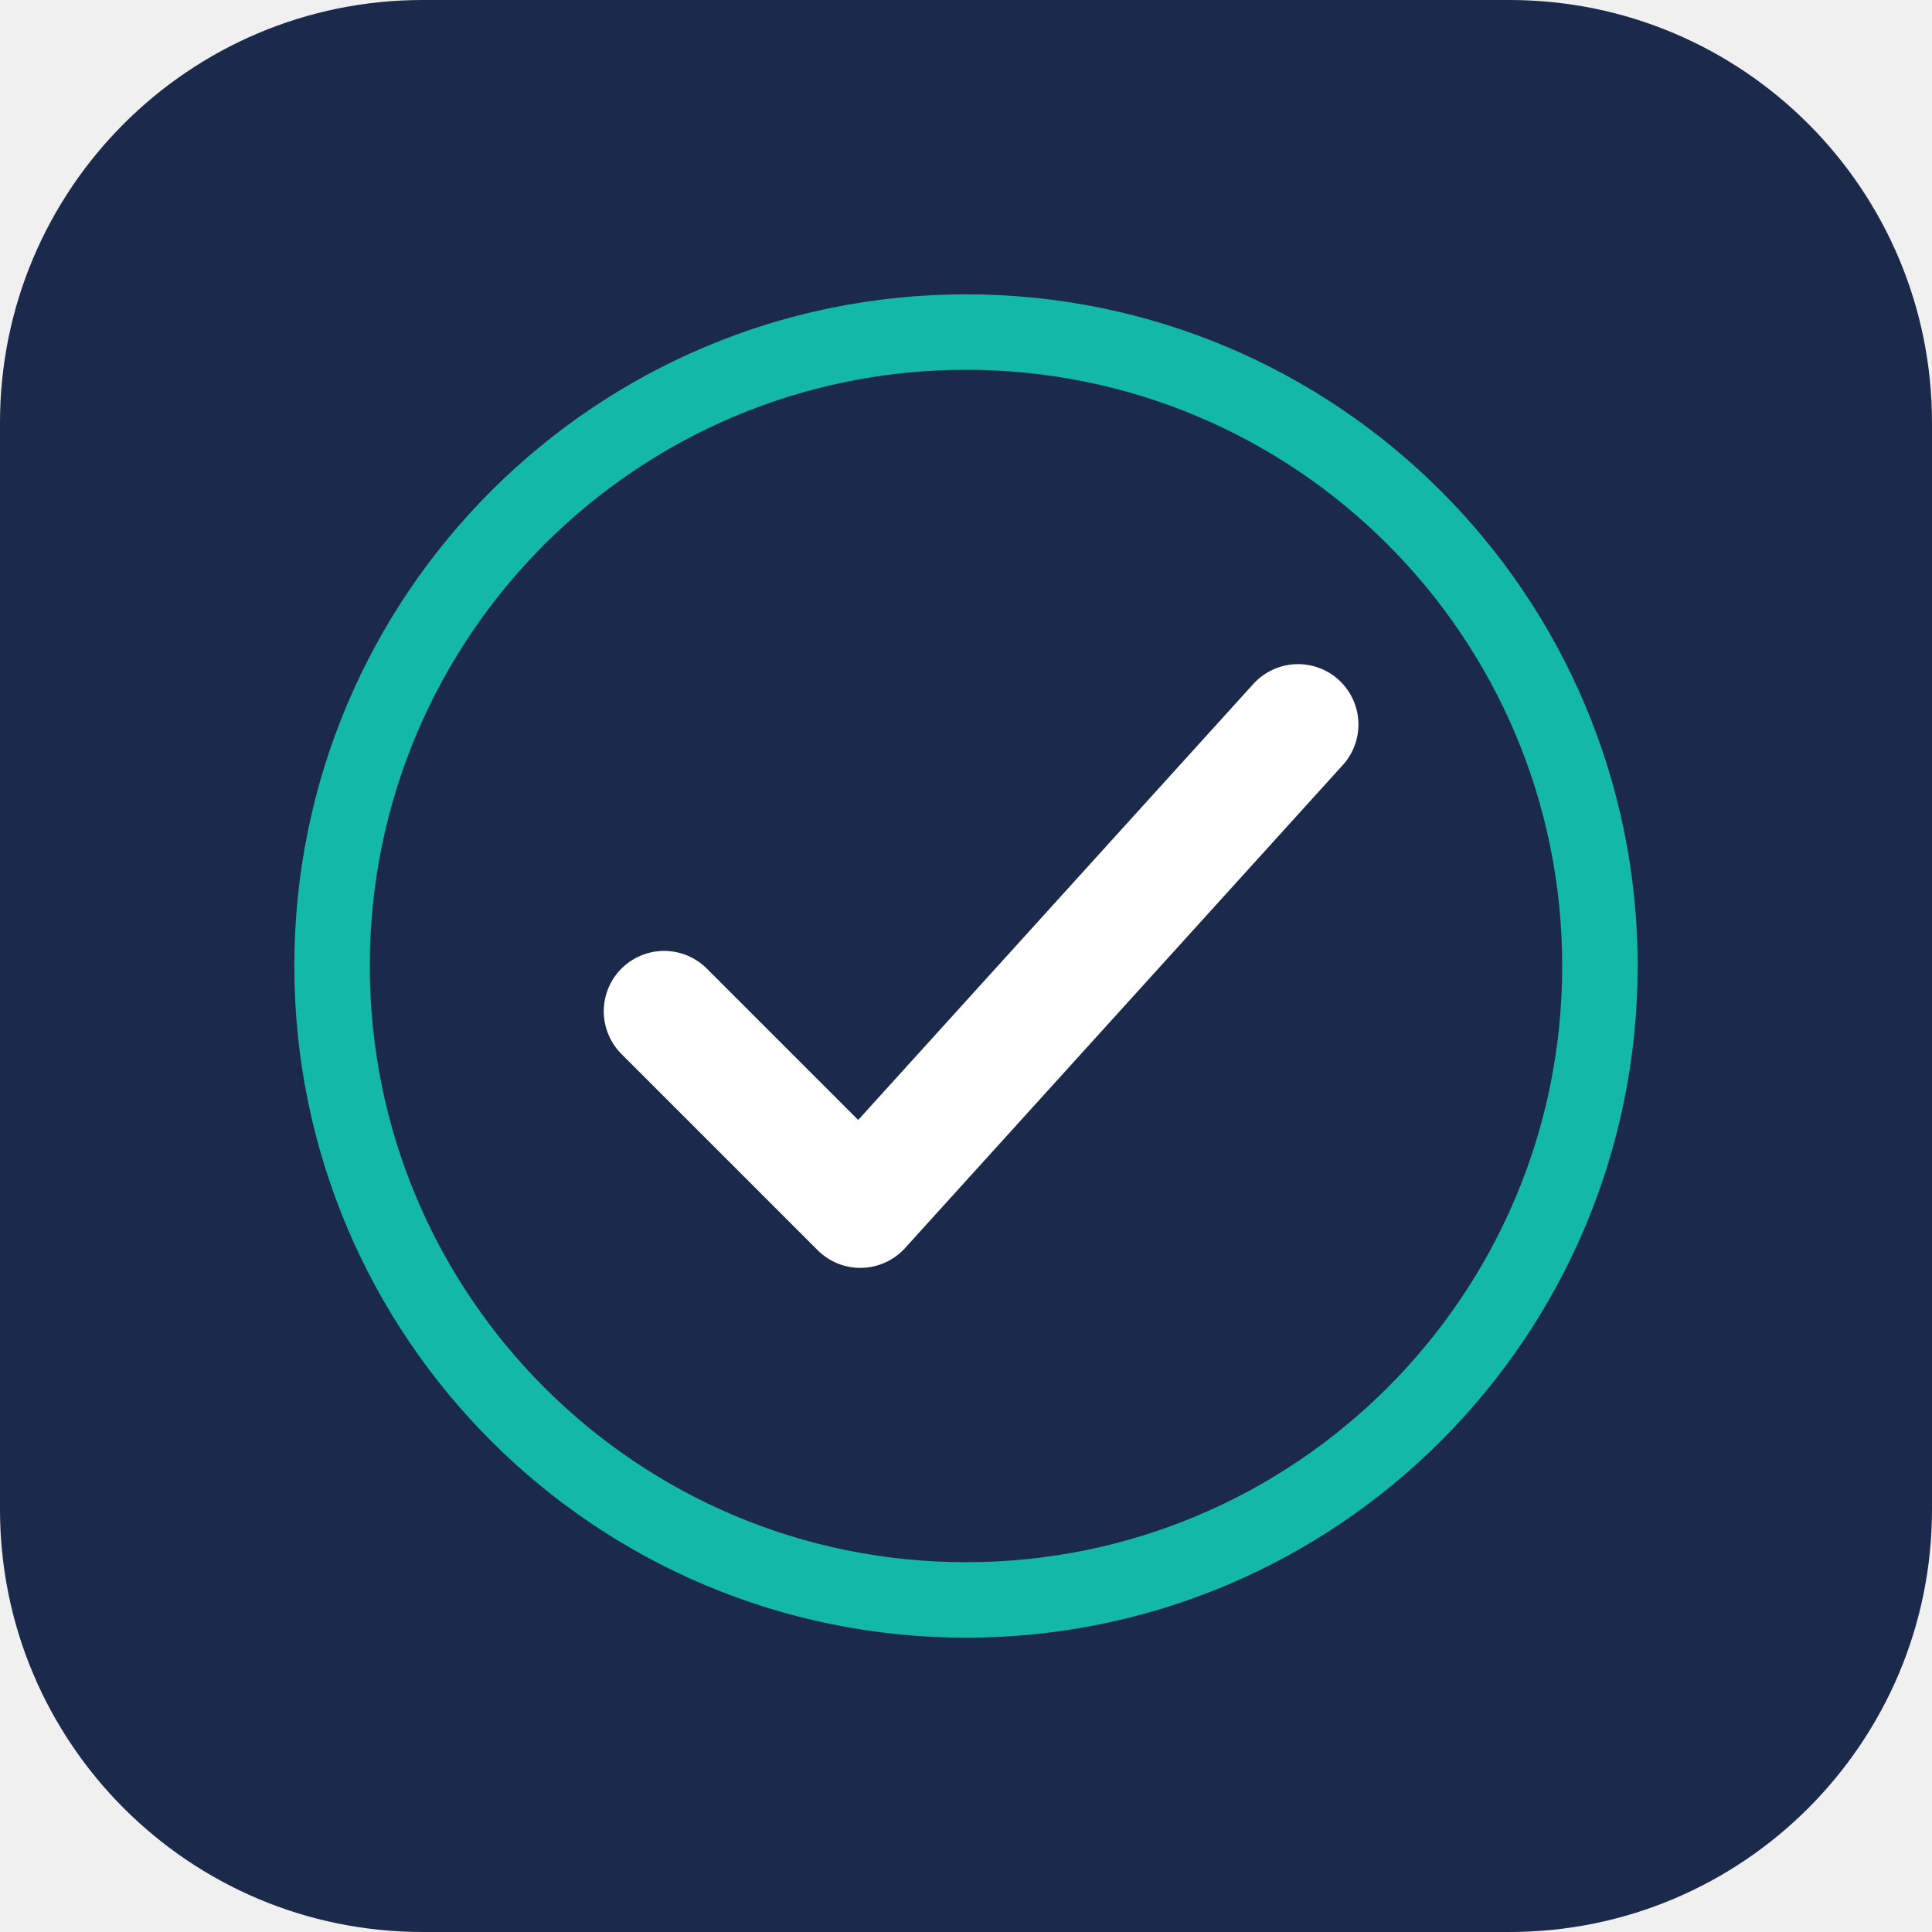
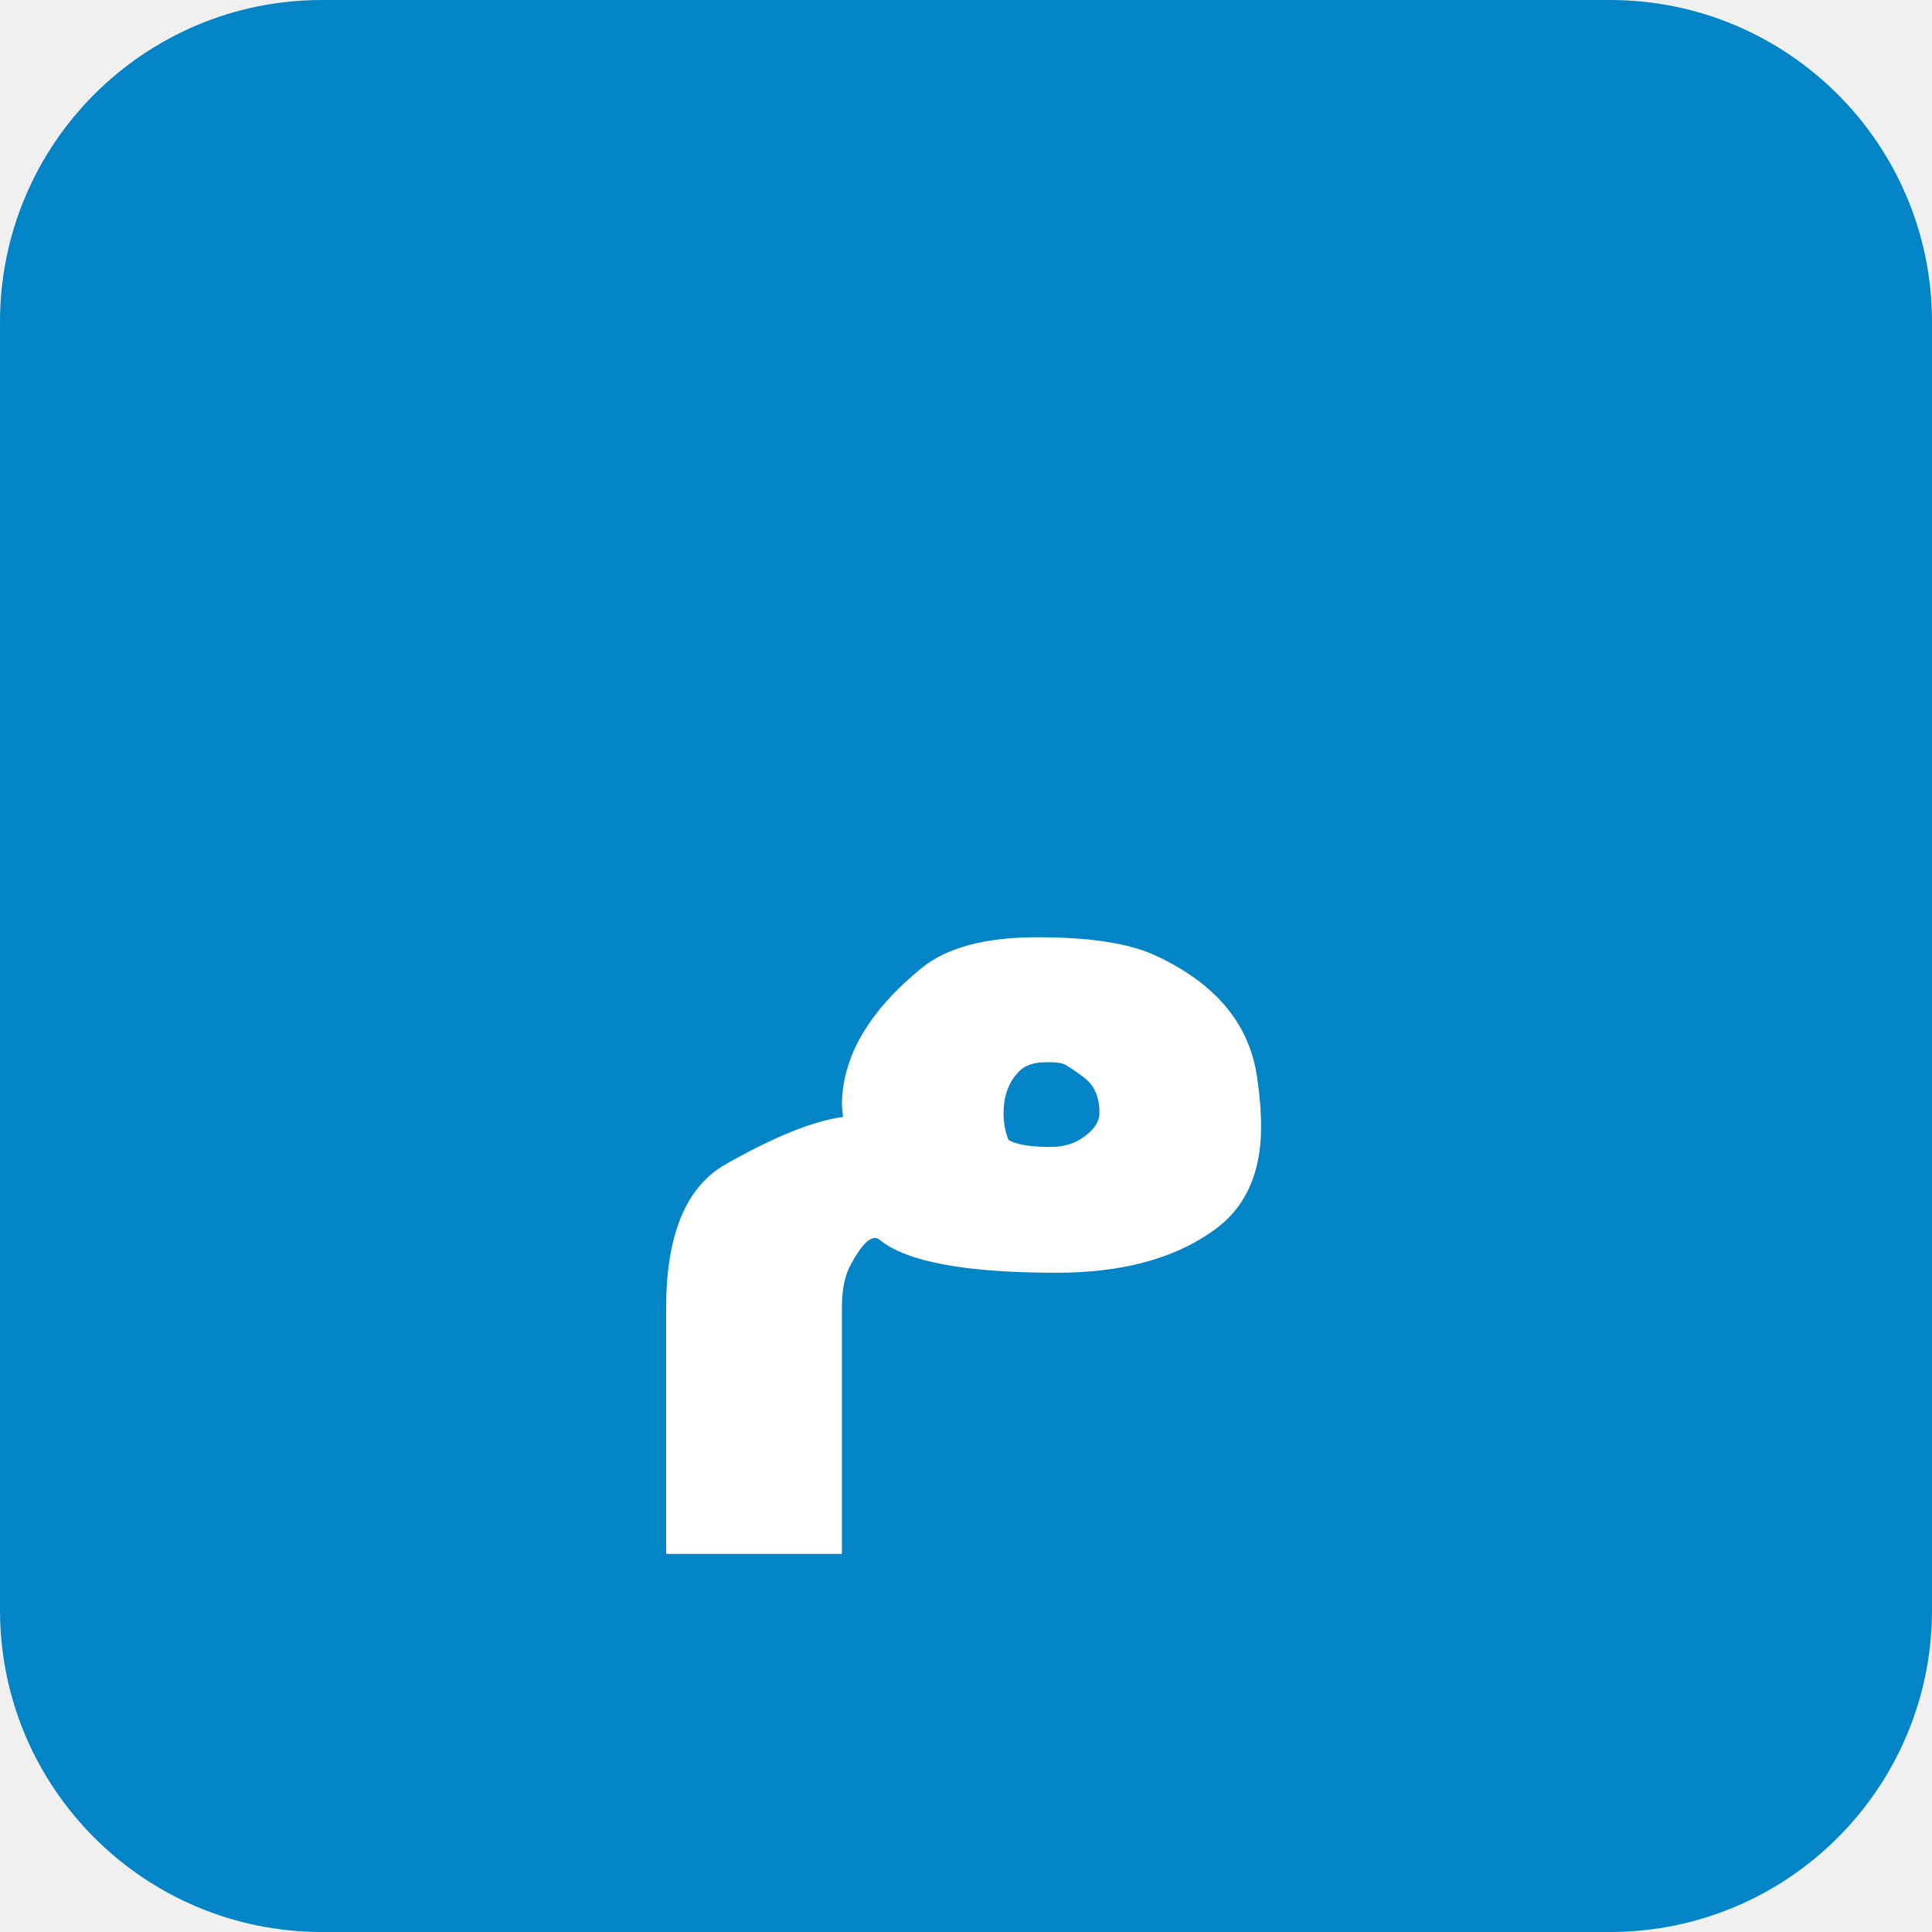
- <svg xmlns="http://www.w3.org/2000/svg" viewBox="0 0 64 64">
-   <rect width="64" height="64" rx="14" fill="#1B2A4A" />
-   <circle cx="32" cy="32" r="21" fill="none" stroke="#14B8A6" stroke-width="2.5" />
-   <path d="M22 33.5 L28.5 40 L43 24" fill="none" stroke="#ffffff" stroke-width="4" stroke-linecap="round" stroke-linejoin="round" />
+ <svg xmlns="http://www.w3.org/2000/svg" viewBox="0 0 192 192">
+   <rect width="192" height="192" rx="32" fill="#0284c7" />
+   <text x="96" y="130" font-family="Arial,sans-serif" font-size="100" font-weight="bold" fill="white" text-anchor="middle">م</text>
</svg>
